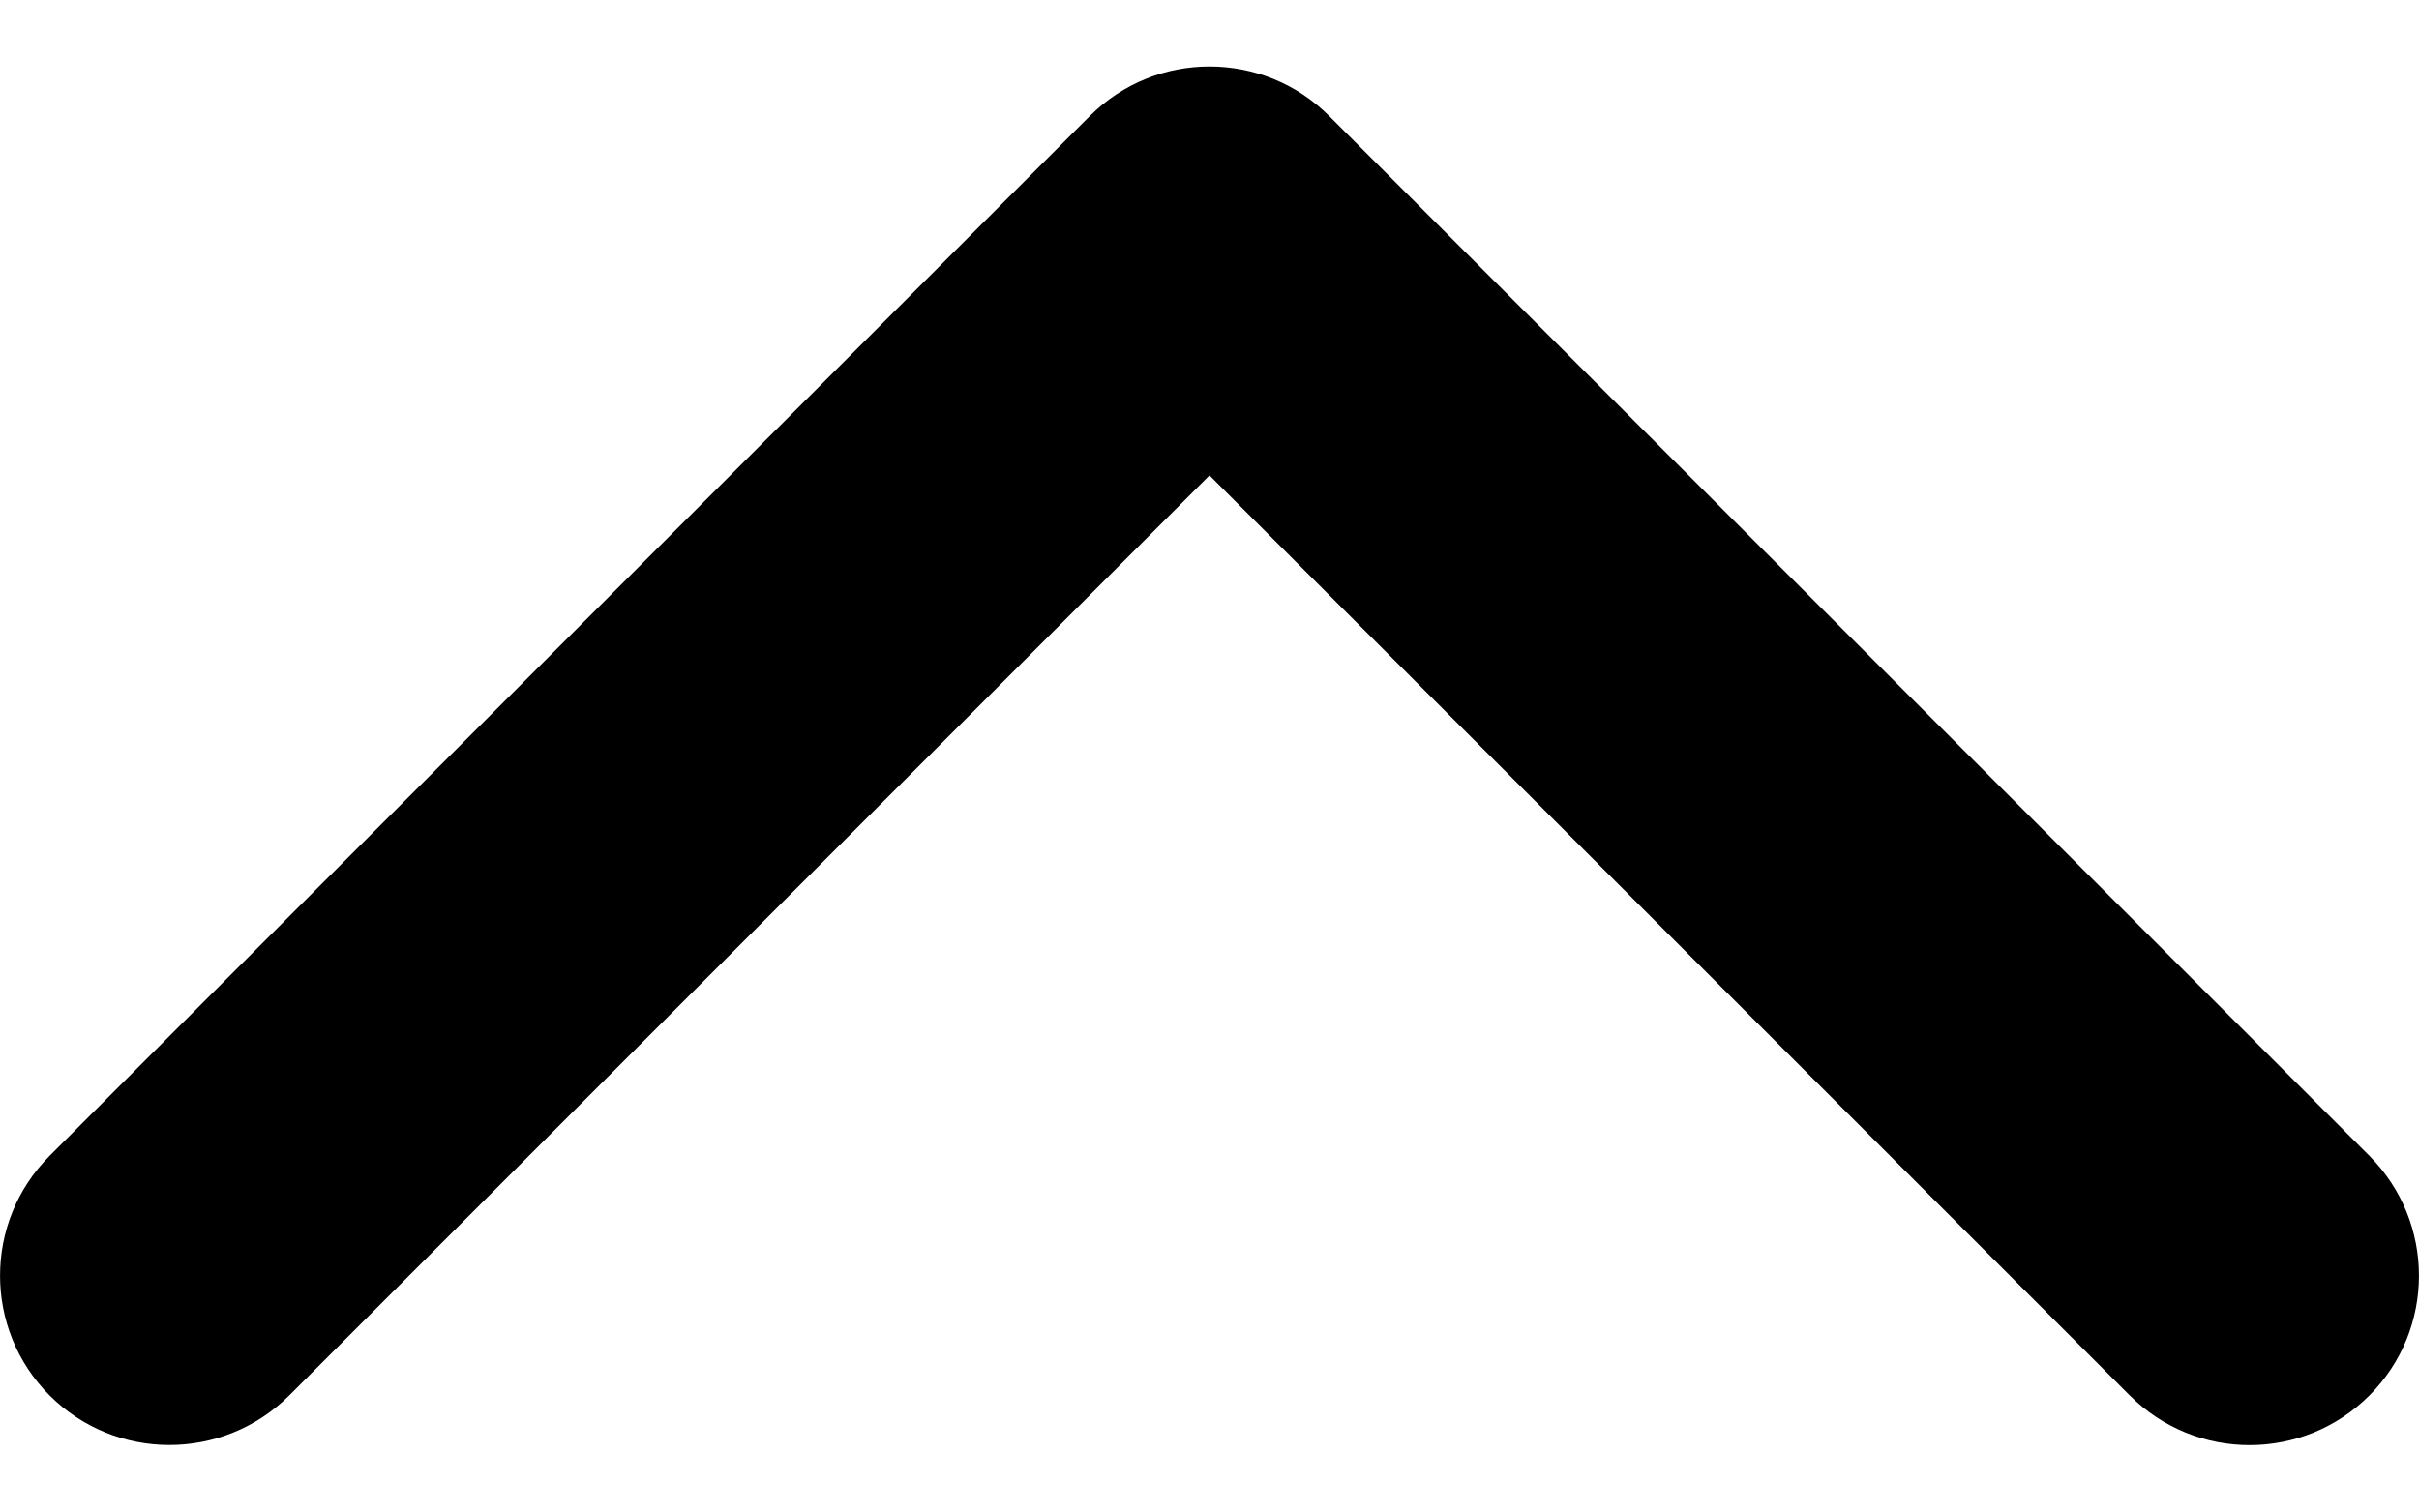
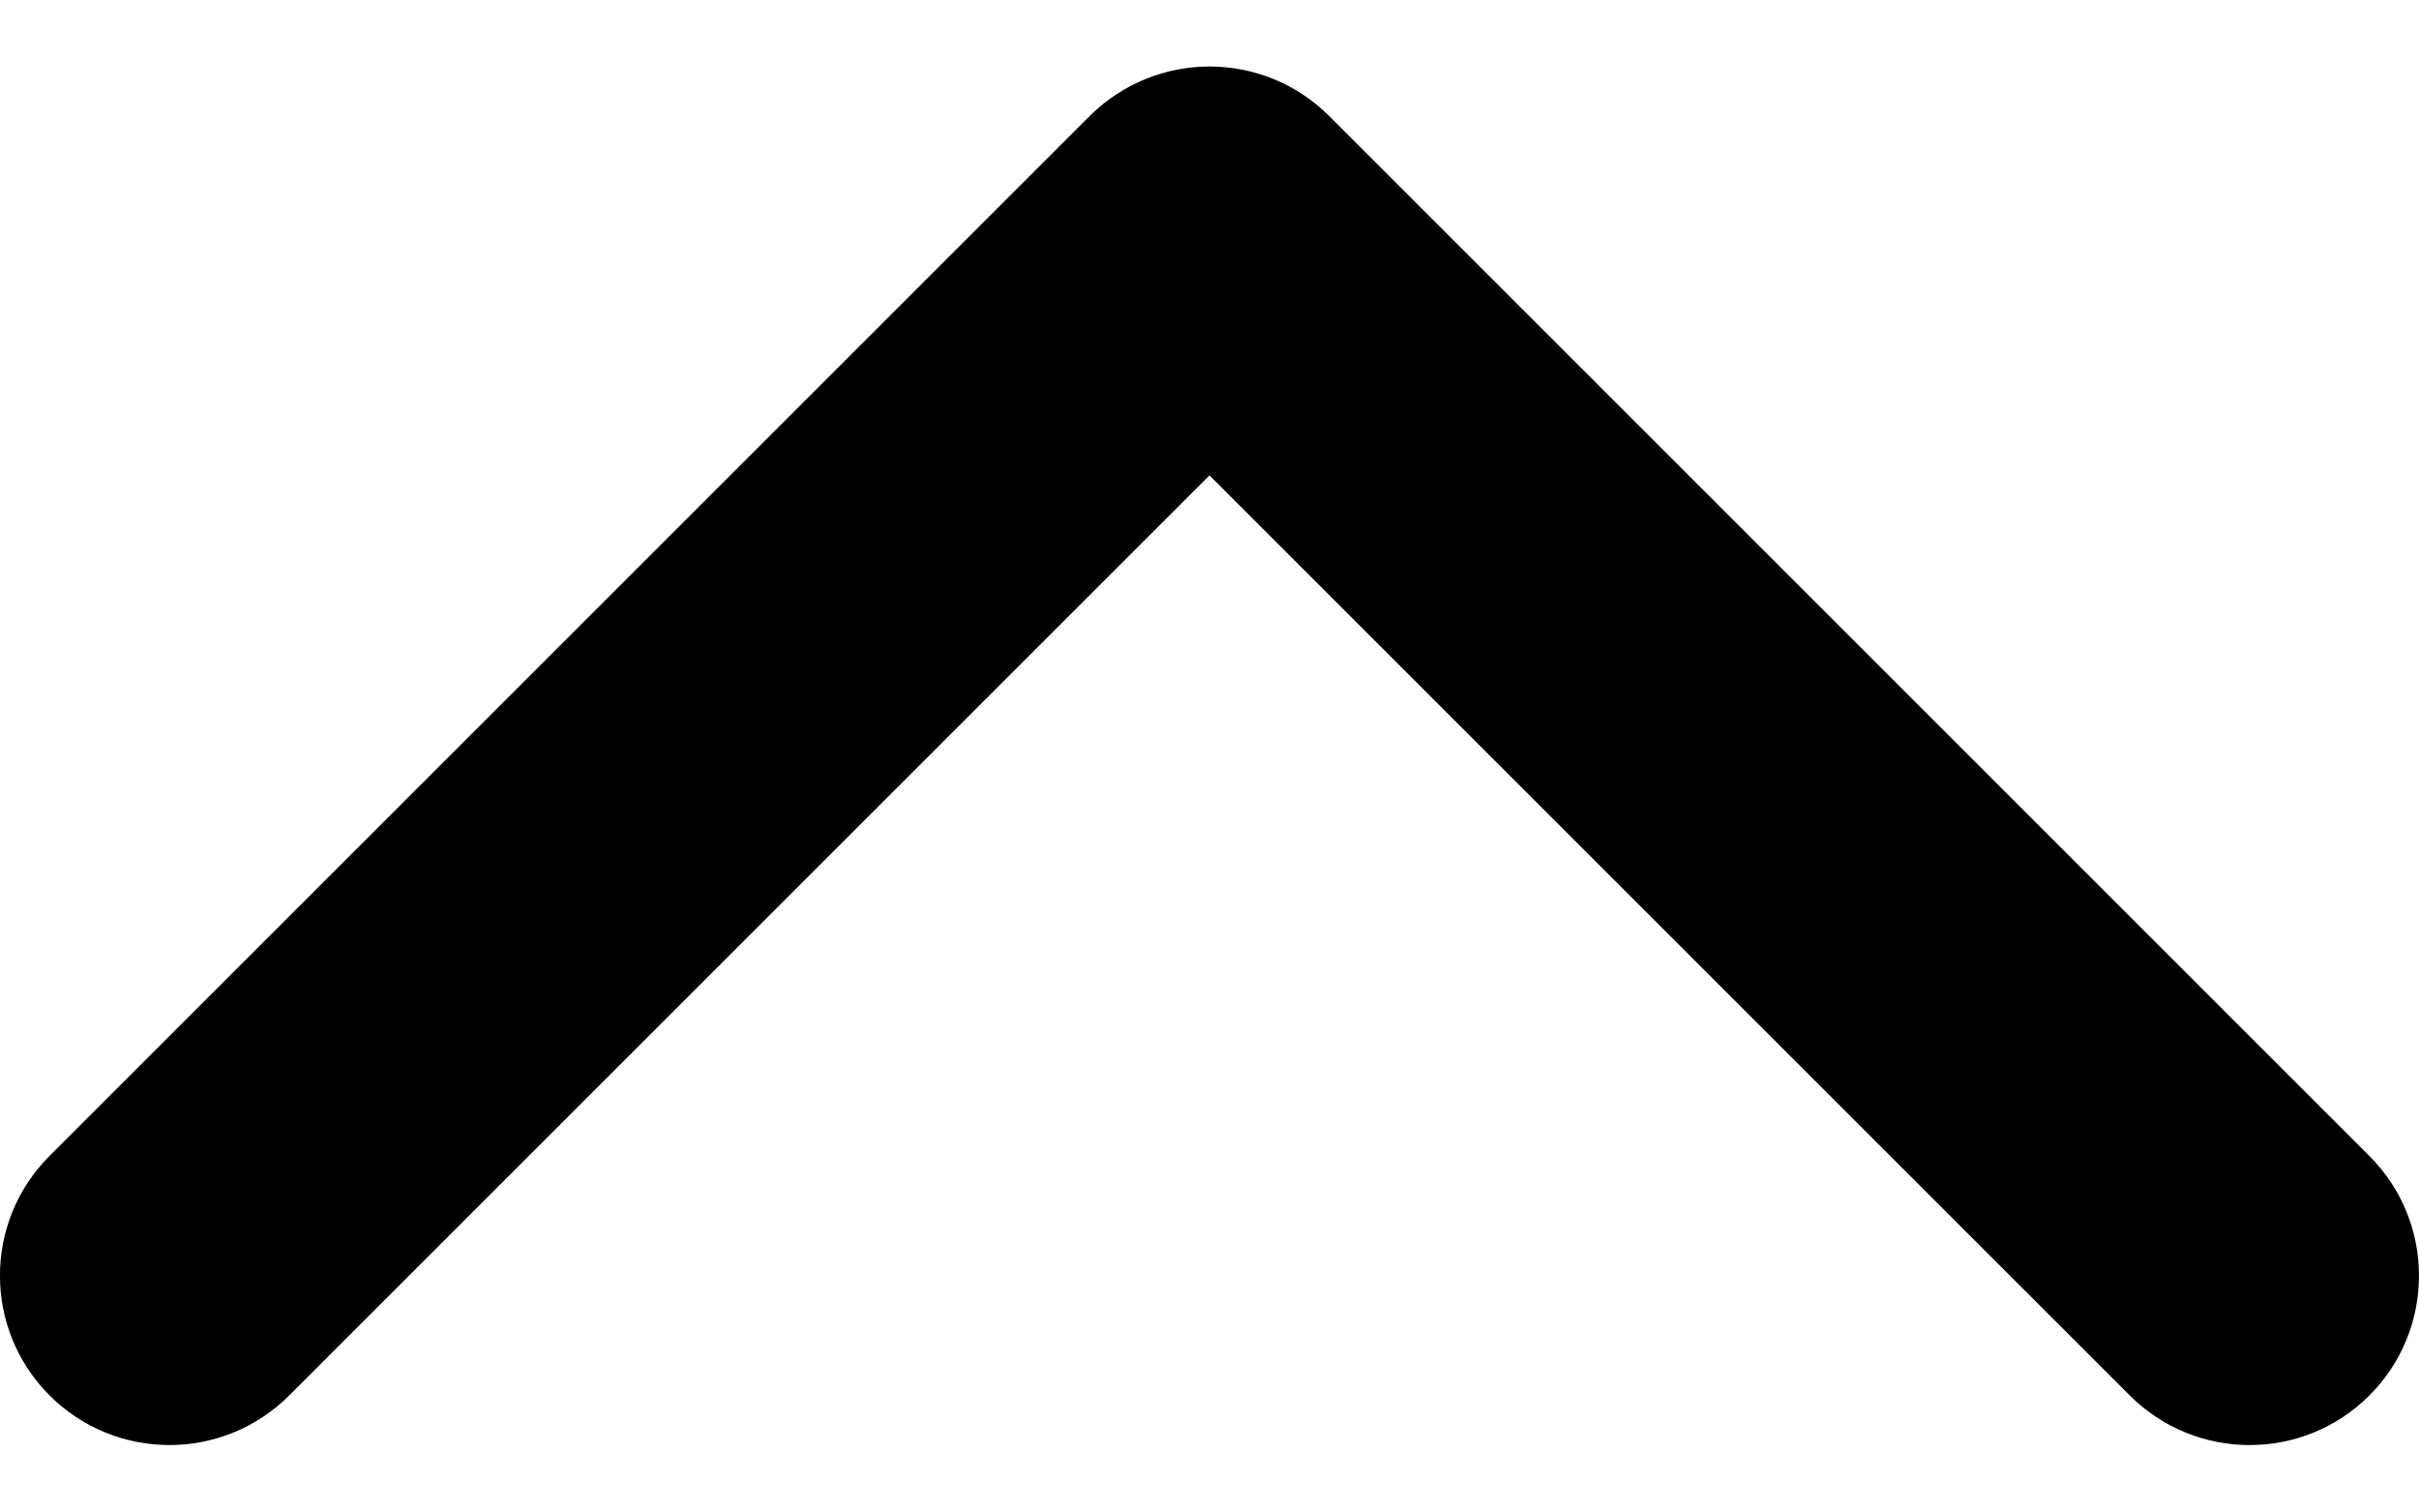
- <svg xmlns="http://www.w3.org/2000/svg" width="16" height="10" viewBox="0 0 16 10" fill="none">
-   <path d="M8 0.44C8.287 0.44 8.574 0.549 8.792 0.768L15.672 7.647C16.109 8.085 16.109 8.795 15.672 9.232C15.234 9.67 14.525 9.67 14.087 9.232L8 3.145L1.913 9.232C1.475 9.669 0.766 9.669 0.328 9.232C-0.109 8.794 -0.109 8.085 0.328 7.647L7.208 0.768C7.427 0.549 7.713 0.44 8 0.44Z" fill="black" />
+ <svg xmlns="http://www.w3.org/2000/svg" width="16" height="10" fill="none">
+   <path d="M8 .44c.287 0 .574.11.792.328l6.88 6.88a1.12 1.12 0 11-1.585 1.584L8 3.145 1.913 9.232A1.12 1.12 0 01.328 7.647l6.88-6.88C7.427.55 7.713.44 8 .44z" fill="#000" />
</svg>
